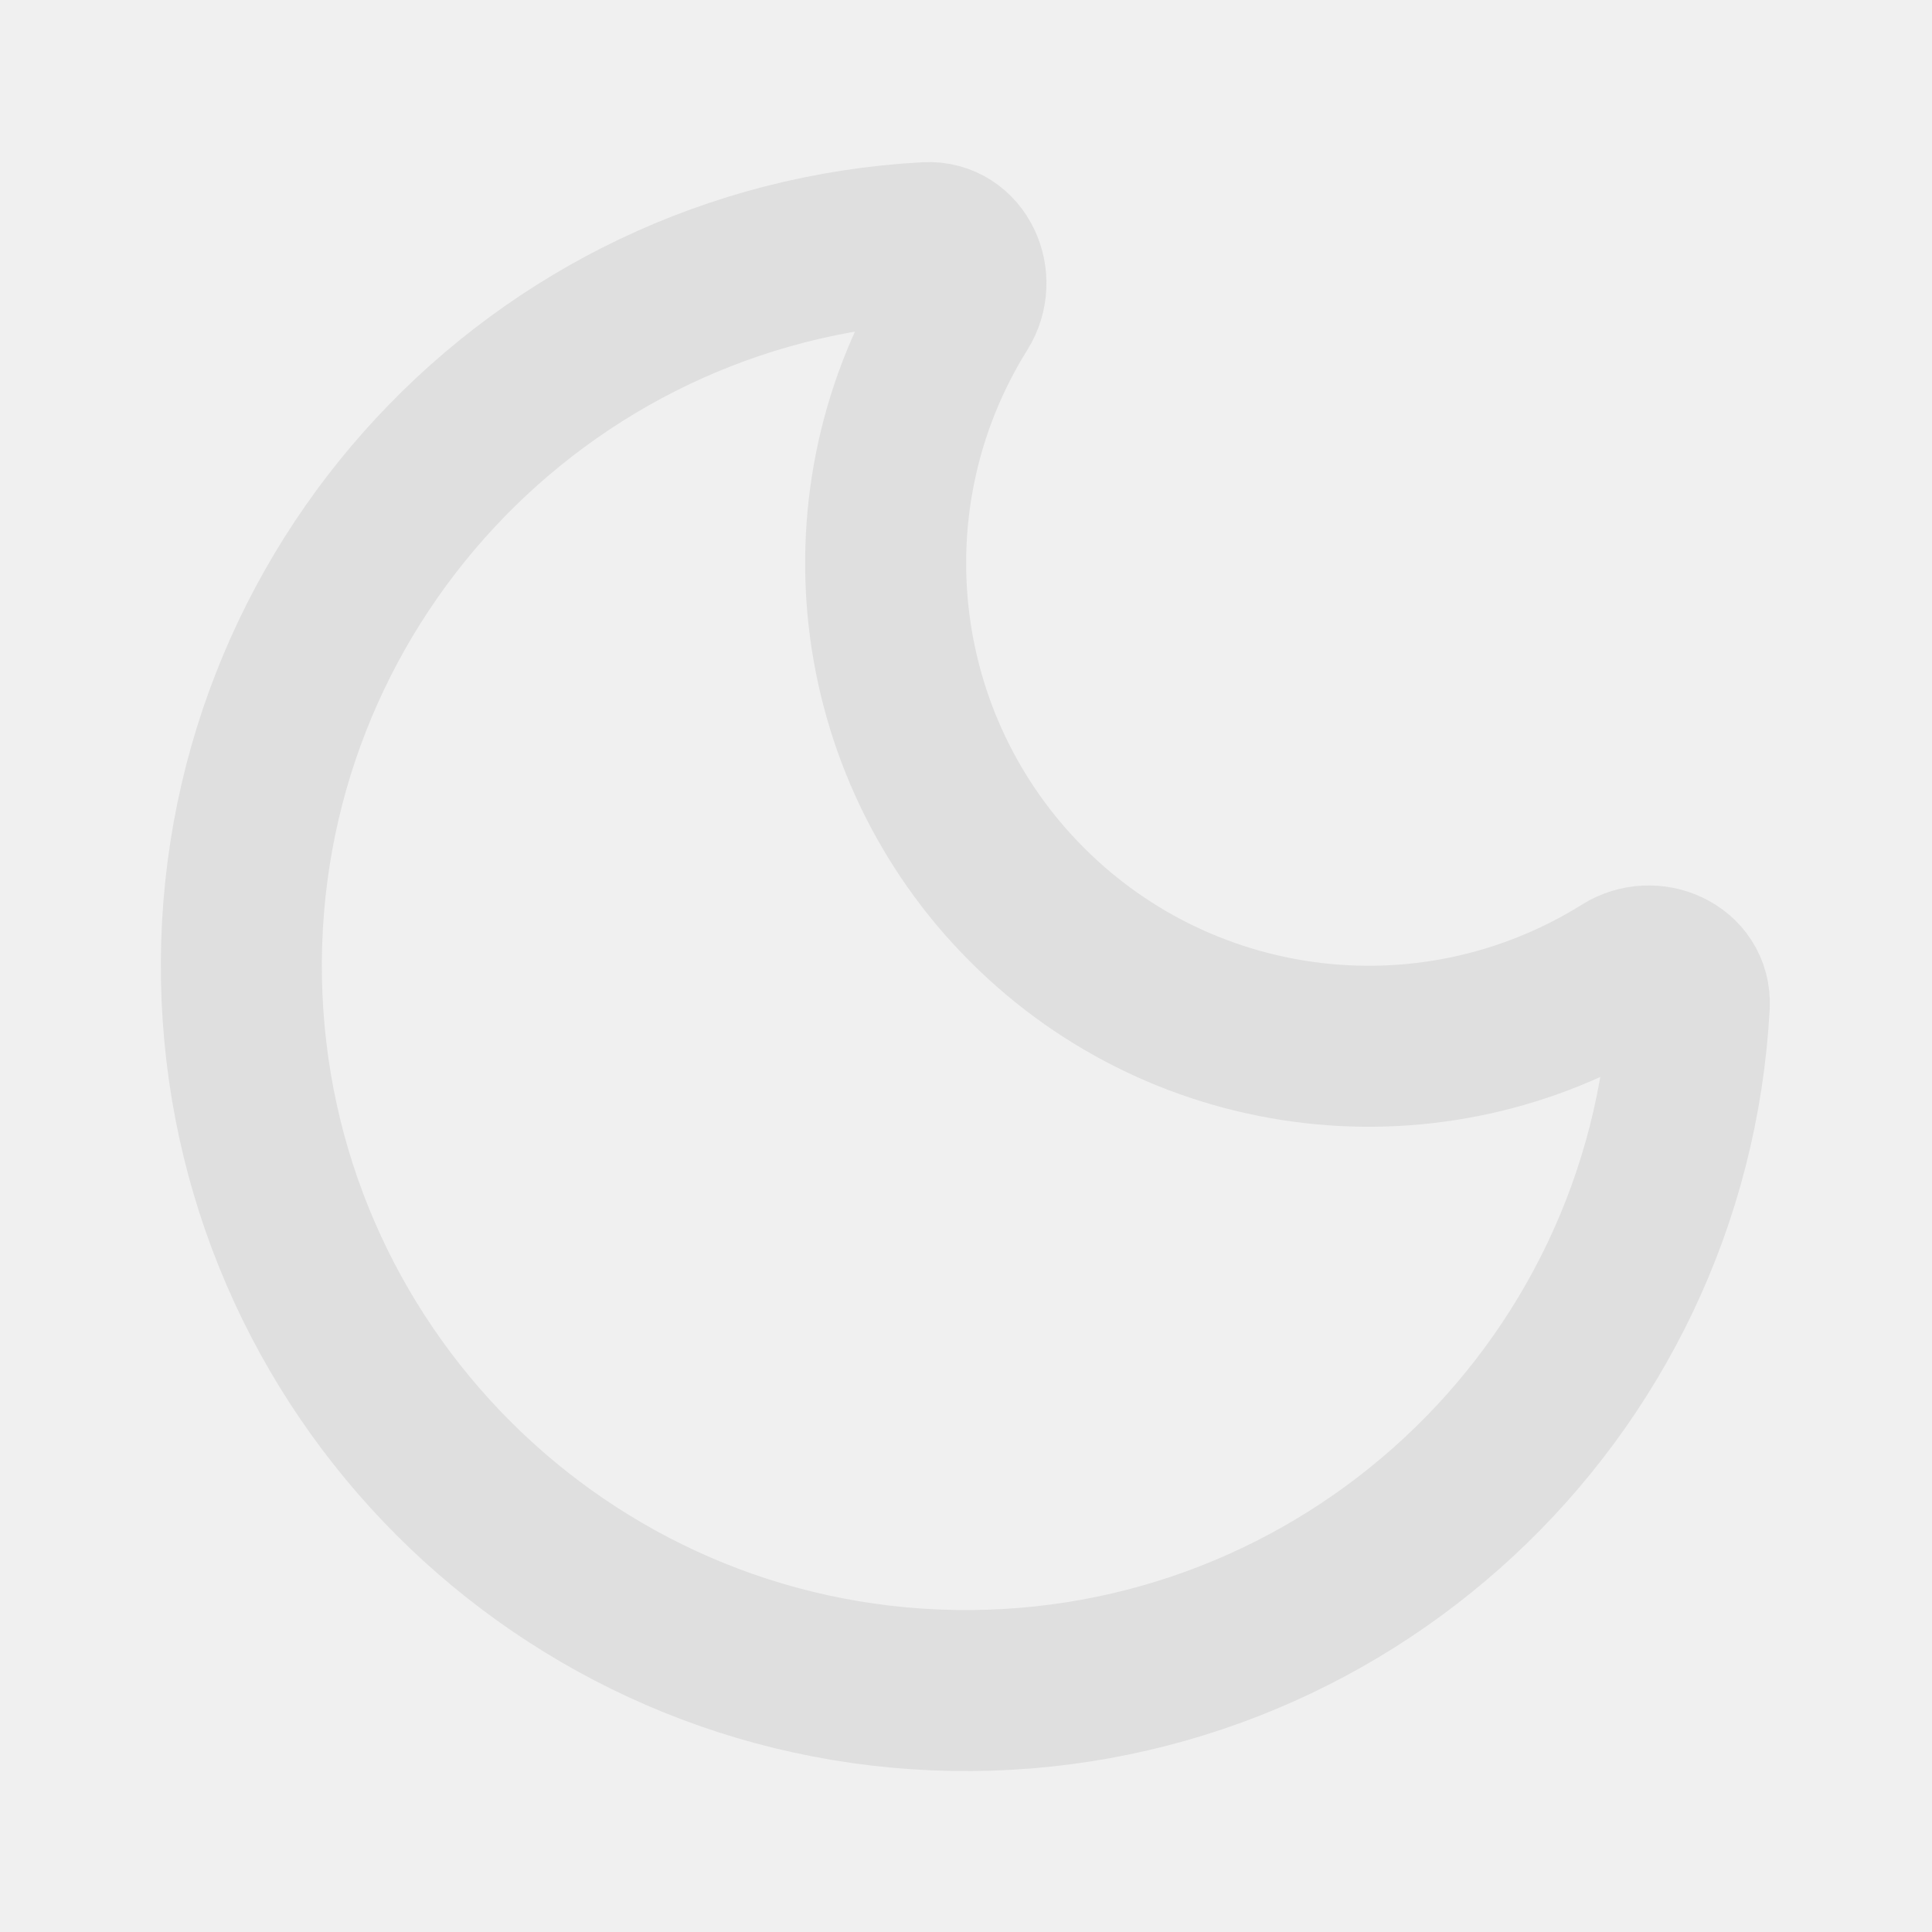
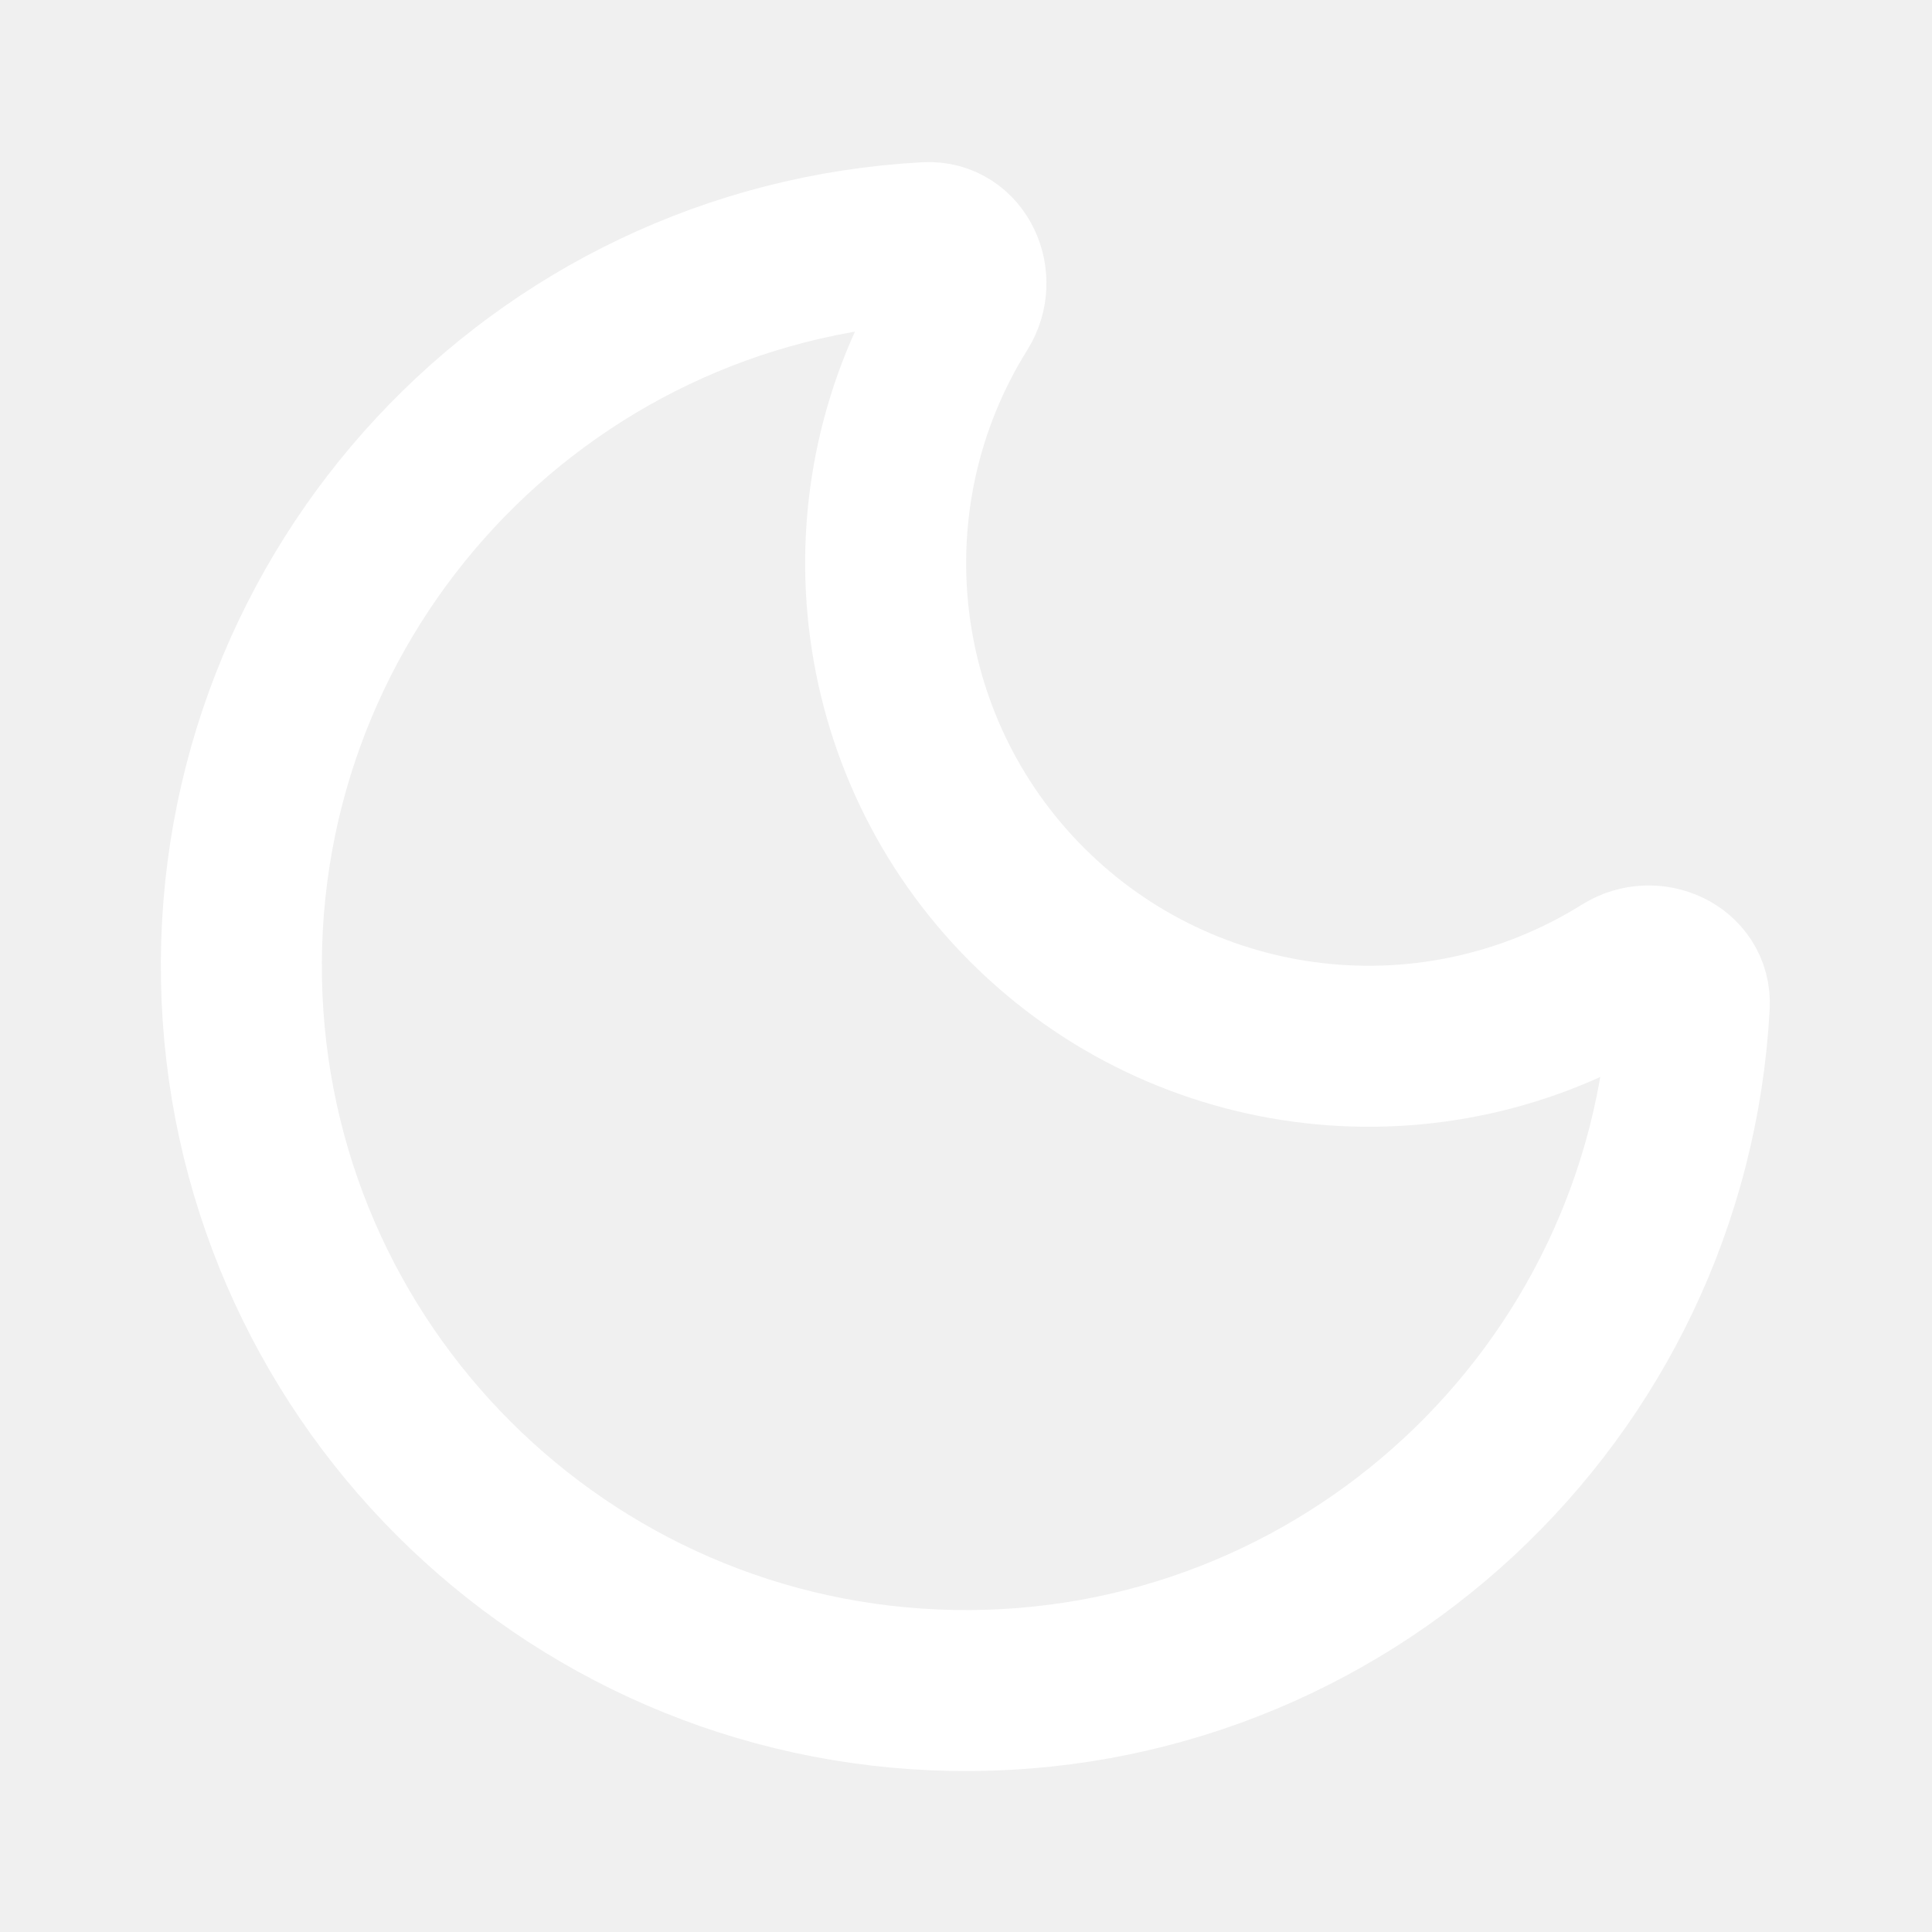
<svg xmlns="http://www.w3.org/2000/svg" width="24" height="24" viewBox="0 0 24 24" fill="none" stroke="currentColor" stroke-width="2" stroke-linecap="round" stroke-linejoin="round" class="lucide lucide-moon-icon lucide-moon" version="1.1" id="svg1">
  <defs id="defs1" />
-   <path d="M20.985 12.486a9 9 0 1 1-9.473-9.472c.405-.022.617.46.402.803a6 6 0 0 0 8.268 8.268c.344-.215.825-.004.803.401" id="path1" style="stroke:#dfdfdf;stroke-opacity:1" />
+   <path d="M20.985 12.486a9 9 0 1 1-9.473-9.472c.405-.022.617.46.402.803a6 6 0 0 0 8.268 8.268c.344-.215.825-.004.803.401" id="path1" style="stroke:#ffffff;stroke-opacity:1" />
</svg>
